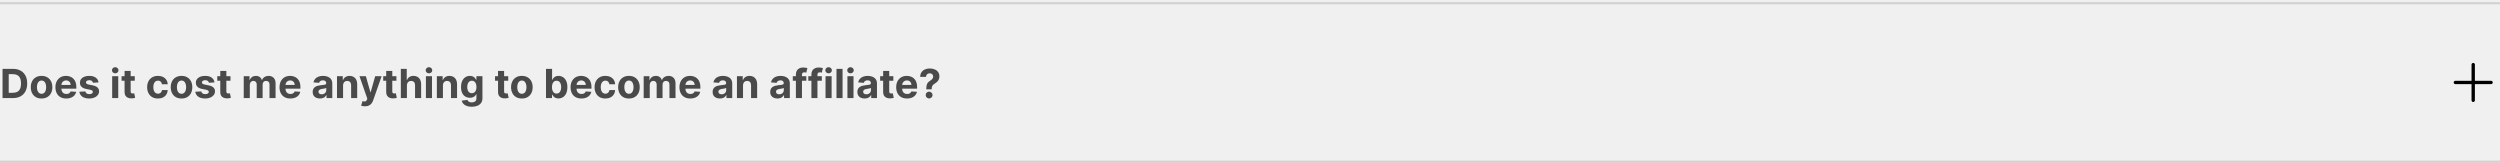
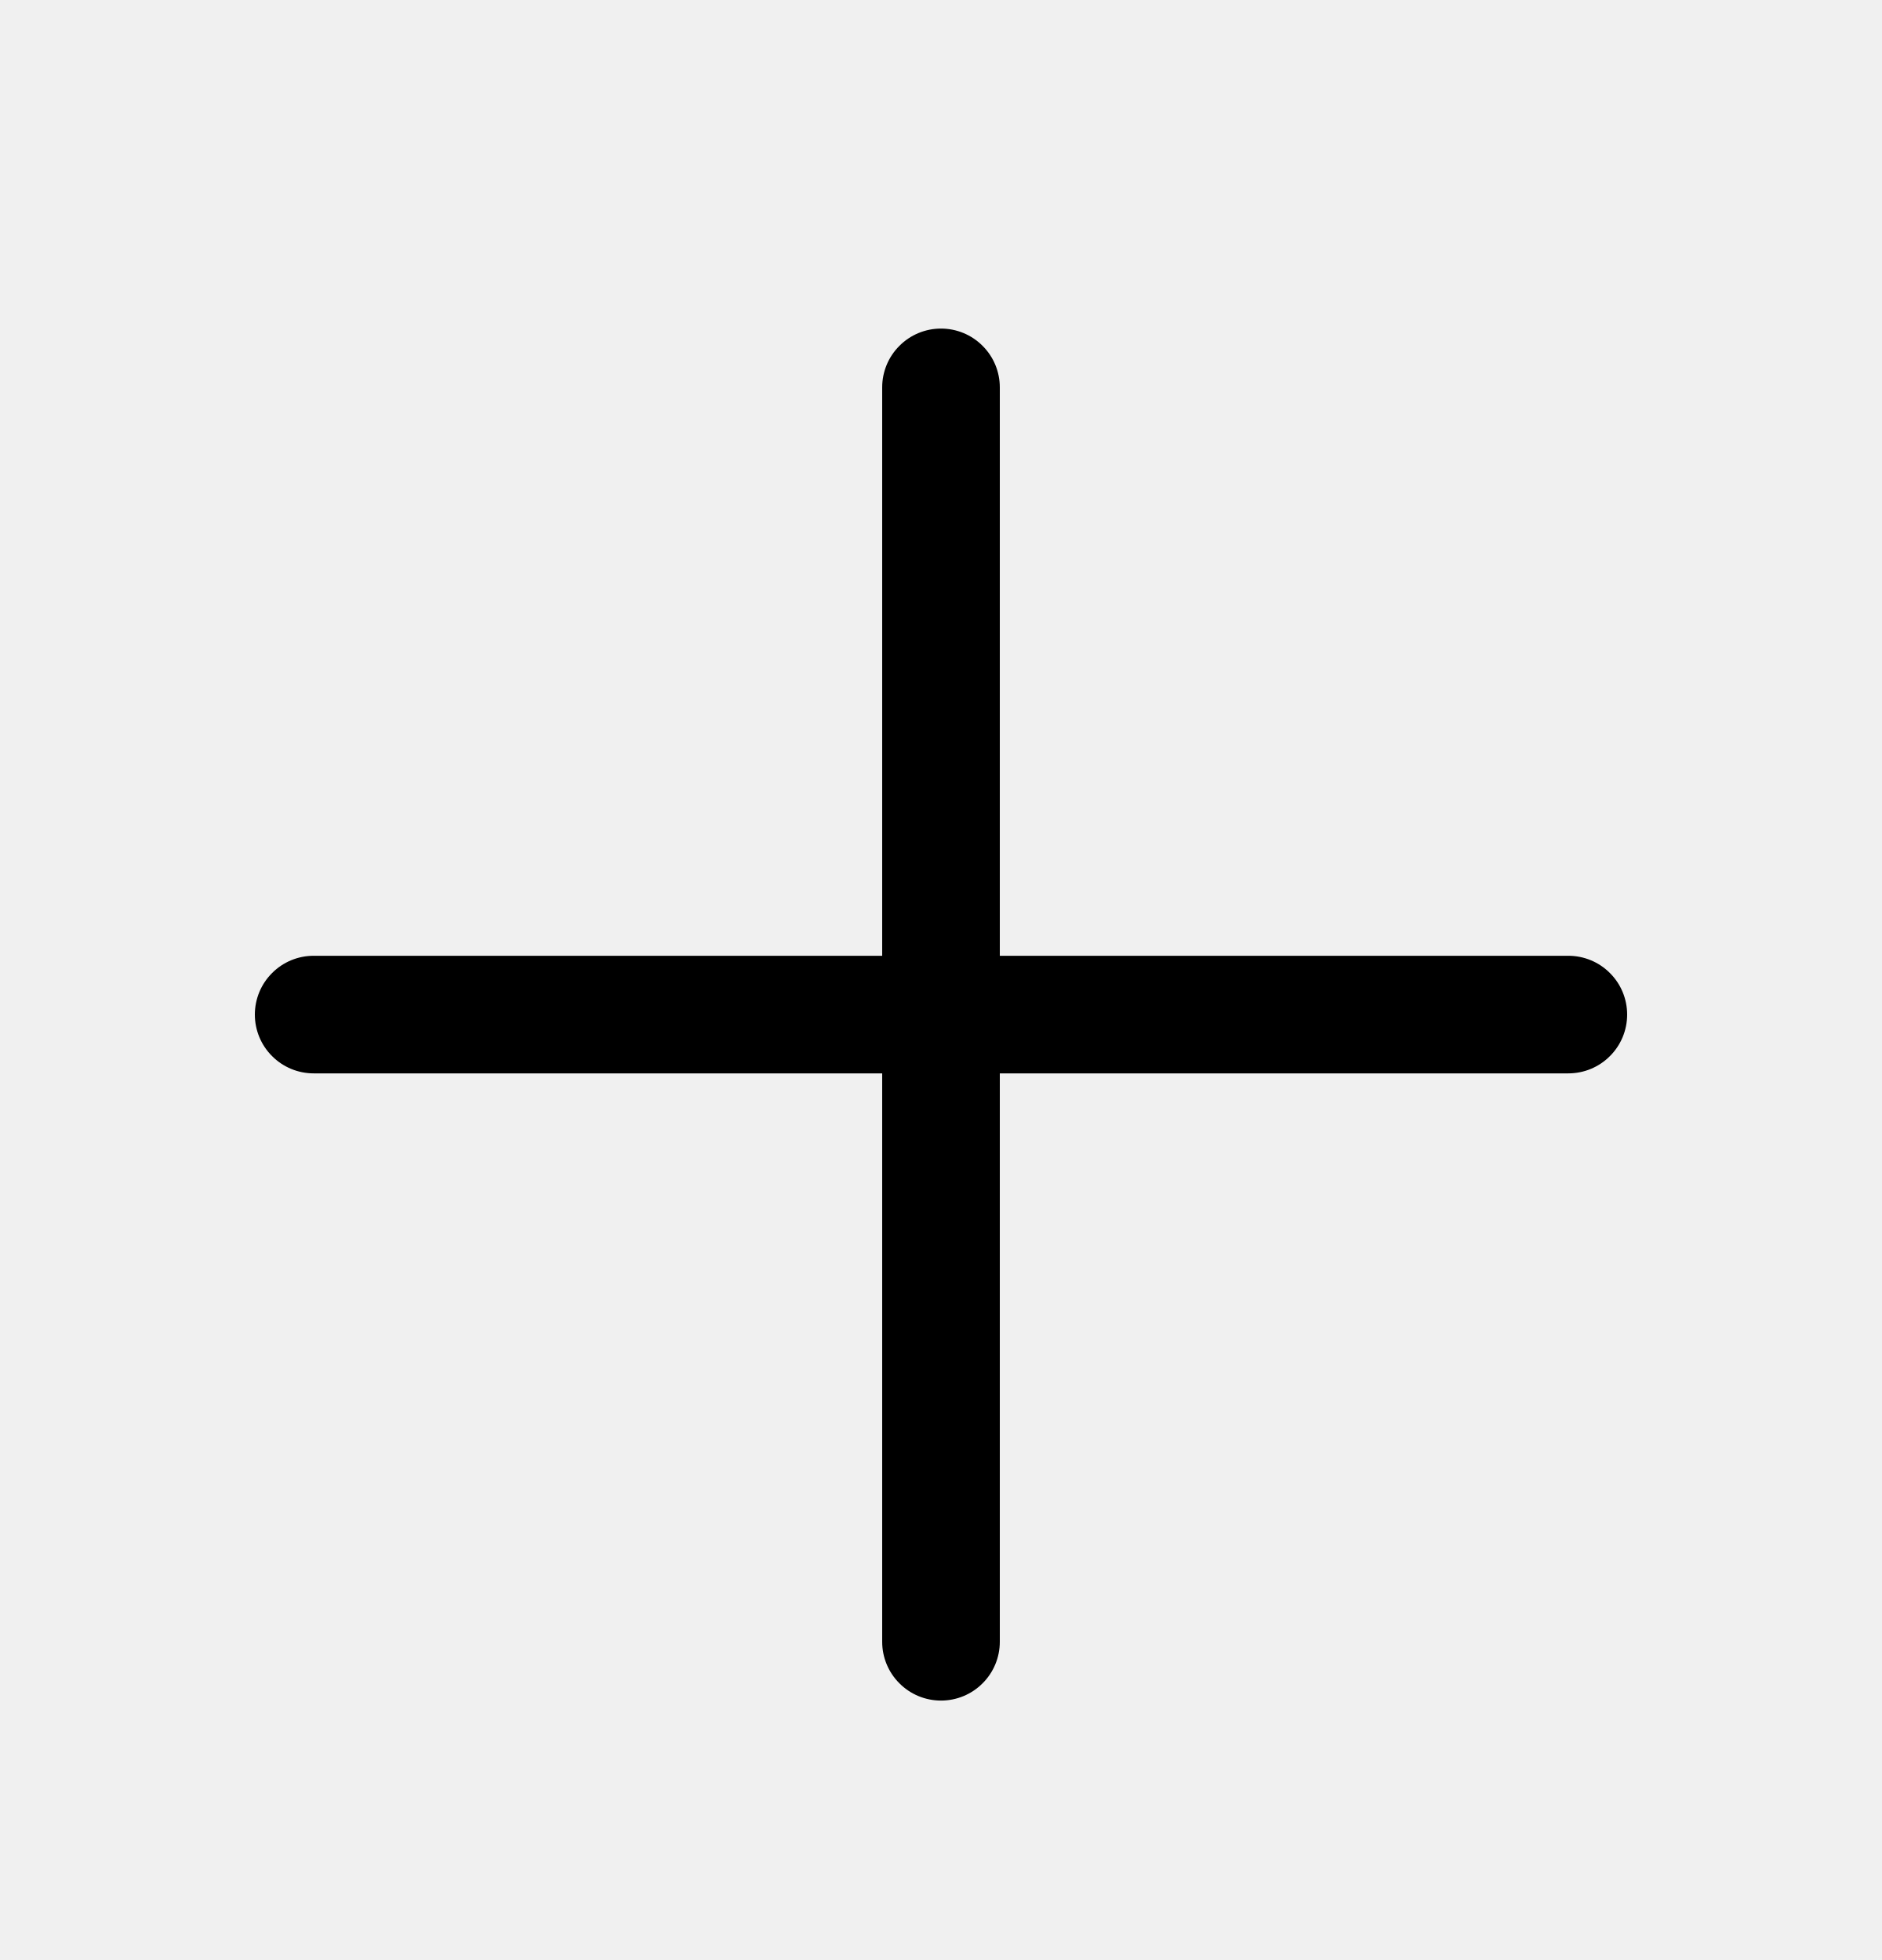
- <svg xmlns="http://www.w3.org/2000/svg" width="1120" height="73" viewBox="0 0 1120 73" fill="none">
-   <mask id="path-1-inside-1_638_9829" fill="white">
-     <path d="M0 0.941H1120V72.941H0V0.941Z" />
-   </mask>
-   <path d="M0 1.941H1120V-0.059H0V1.941ZM1120 71.941H0V73.941H1120V71.941Z" fill="#D2D2D2" mask="url(#path-1-inside-1_638_9829)" />
-   <path d="M5.778 43.941H1.138V30.85H5.817C7.134 30.85 8.267 31.112 9.217 31.636C10.168 32.156 10.898 32.904 11.41 33.88C11.925 34.856 12.183 36.023 12.183 37.383C12.183 38.746 11.925 39.918 11.41 40.898C10.898 41.878 10.163 42.63 9.205 43.155C8.25 43.679 7.108 43.941 5.778 43.941ZM3.906 41.569H5.663C6.482 41.569 7.17 41.425 7.728 41.135C8.29 40.841 8.712 40.387 8.994 39.773C9.279 39.155 9.422 38.358 9.422 37.383C9.422 36.415 9.279 35.625 8.994 35.011C8.712 34.398 8.293 33.946 7.734 33.656C7.176 33.366 6.488 33.221 5.67 33.221H3.906V41.569ZM18.618 44.133C17.625 44.133 16.767 43.922 16.042 43.5C15.322 43.074 14.766 42.481 14.374 41.723C13.982 40.96 13.786 40.076 13.786 39.07C13.786 38.056 13.982 37.17 14.374 36.411C14.766 35.648 15.322 35.056 16.042 34.634C16.767 34.208 17.625 33.995 18.618 33.995C19.611 33.995 20.468 34.208 21.188 34.634C21.913 35.056 22.471 35.648 22.863 36.411C23.255 37.17 23.451 38.056 23.451 39.07C23.451 40.076 23.255 40.96 22.863 41.723C22.471 42.481 21.913 43.074 21.188 43.5C20.468 43.922 19.611 44.133 18.618 44.133ZM18.631 42.023C19.083 42.023 19.46 41.895 19.763 41.64C20.065 41.38 20.293 41.026 20.447 40.579C20.604 40.131 20.683 39.622 20.683 39.051C20.683 38.48 20.604 37.971 20.447 37.523C20.293 37.076 20.065 36.722 19.763 36.462C19.46 36.202 19.083 36.072 18.631 36.072C18.175 36.072 17.792 36.202 17.481 36.462C17.174 36.722 16.942 37.076 16.784 37.523C16.631 37.971 16.554 38.48 16.554 39.051C16.554 39.622 16.631 40.131 16.784 40.579C16.942 41.026 17.174 41.38 17.481 41.64C17.792 41.895 18.175 42.023 18.631 42.023ZM29.696 44.133C28.686 44.133 27.817 43.928 27.088 43.519C26.363 43.106 25.805 42.522 25.413 41.768C25.021 41.009 24.825 40.112 24.825 39.077C24.825 38.067 25.021 37.18 25.413 36.417C25.805 35.655 26.357 35.06 27.069 34.634C27.785 34.208 28.624 33.995 29.587 33.995C30.235 33.995 30.838 34.099 31.396 34.308C31.959 34.513 32.449 34.822 32.866 35.235C33.288 35.648 33.616 36.168 33.851 36.795C34.085 37.417 34.202 38.145 34.202 38.981V39.729H25.912V38.041H31.639C31.639 37.649 31.554 37.302 31.383 36.999C31.213 36.697 30.976 36.46 30.674 36.29C30.375 36.115 30.028 36.028 29.632 36.028C29.219 36.028 28.852 36.123 28.532 36.315C28.217 36.503 27.97 36.756 27.791 37.076C27.612 37.391 27.52 37.743 27.516 38.13V39.735C27.516 40.221 27.606 40.641 27.785 40.994C27.968 41.348 28.226 41.621 28.558 41.812C28.89 42.004 29.285 42.1 29.741 42.1C30.043 42.1 30.32 42.057 30.572 41.972C30.823 41.887 31.038 41.759 31.217 41.589C31.396 41.418 31.532 41.209 31.626 40.962L34.145 41.128C34.017 41.733 33.755 42.262 33.358 42.714C32.966 43.161 32.459 43.511 31.837 43.762C31.219 44.009 30.506 44.133 29.696 44.133ZM44.148 36.922L41.655 37.076C41.613 36.863 41.521 36.671 41.38 36.501C41.24 36.326 41.054 36.187 40.824 36.085C40.599 35.979 40.328 35.925 40.013 35.925C39.591 35.925 39.235 36.015 38.945 36.194C38.655 36.368 38.511 36.603 38.511 36.897C38.511 37.131 38.604 37.329 38.792 37.491C38.979 37.653 39.301 37.783 39.757 37.881L41.534 38.239C42.489 38.435 43.2 38.751 43.669 39.185C44.138 39.62 44.372 40.191 44.372 40.898C44.372 41.542 44.182 42.106 43.803 42.592C43.428 43.078 42.913 43.457 42.256 43.73C41.604 43.998 40.852 44.133 40 44.133C38.7 44.133 37.665 43.862 36.893 43.321C36.126 42.775 35.677 42.034 35.545 41.096L38.223 40.956C38.304 41.352 38.5 41.655 38.811 41.864C39.122 42.068 39.52 42.17 40.006 42.17C40.483 42.17 40.867 42.079 41.157 41.895C41.451 41.708 41.6 41.467 41.604 41.173C41.6 40.926 41.496 40.724 41.291 40.566C41.087 40.404 40.771 40.28 40.345 40.195L38.645 39.856C37.686 39.665 36.972 39.332 36.503 38.859C36.039 38.386 35.807 37.783 35.807 37.05C35.807 36.42 35.977 35.876 36.318 35.42C36.663 34.964 37.147 34.613 37.769 34.366C38.395 34.118 39.128 33.995 39.968 33.995C41.208 33.995 42.184 34.257 42.895 34.781C43.611 35.305 44.029 36.019 44.148 36.922ZM50.253 43.941V34.123H52.976V43.941H50.253ZM51.621 32.857C51.216 32.857 50.868 32.723 50.579 32.454C50.293 32.182 50.15 31.856 50.15 31.476C50.15 31.101 50.293 30.78 50.579 30.511C50.868 30.238 51.216 30.102 51.621 30.102C52.025 30.102 52.371 30.238 52.656 30.511C52.946 30.78 53.091 31.101 53.091 31.476C53.091 31.856 52.946 32.182 52.656 32.454C52.371 32.723 52.025 32.857 51.621 32.857ZM60.379 34.123V36.168H54.467V34.123H60.379ZM55.809 31.77H58.532V40.924C58.532 41.175 58.57 41.371 58.647 41.512C58.724 41.648 58.83 41.744 58.967 41.8C59.107 41.855 59.269 41.883 59.452 41.883C59.58 41.883 59.708 41.872 59.836 41.851C59.964 41.825 60.062 41.806 60.13 41.793L60.558 43.819C60.422 43.862 60.23 43.911 59.983 43.967C59.736 44.026 59.435 44.062 59.082 44.075C58.425 44.101 57.85 44.013 57.356 43.813C56.866 43.613 56.484 43.302 56.212 42.88C55.939 42.458 55.805 41.925 55.809 41.282V31.77ZM70.755 44.133C69.749 44.133 68.884 43.92 68.16 43.493C67.44 43.063 66.886 42.467 66.498 41.704C66.115 40.941 65.923 40.063 65.923 39.07C65.923 38.065 66.117 37.182 66.504 36.424C66.897 35.661 67.453 35.067 68.173 34.641C68.893 34.21 69.749 33.995 70.742 33.995C71.599 33.995 72.349 34.15 72.992 34.462C73.636 34.773 74.145 35.209 74.52 35.772C74.895 36.334 75.102 36.995 75.14 37.753H72.57C72.498 37.263 72.306 36.869 71.995 36.571C71.688 36.268 71.286 36.117 70.787 36.117C70.365 36.117 69.997 36.232 69.681 36.462C69.37 36.688 69.127 37.018 68.953 37.453C68.778 37.888 68.691 38.414 68.691 39.032C68.691 39.658 68.776 40.191 68.946 40.63C69.121 41.069 69.366 41.403 69.681 41.633C69.997 41.864 70.365 41.979 70.787 41.979C71.098 41.979 71.377 41.915 71.624 41.787C71.876 41.659 72.083 41.474 72.245 41.231C72.411 40.983 72.519 40.687 72.57 40.342H75.14C75.097 41.092 74.893 41.753 74.526 42.324C74.164 42.891 73.663 43.334 73.024 43.653C72.385 43.973 71.629 44.133 70.755 44.133ZM81.32 44.133C80.327 44.133 79.468 43.922 78.744 43.5C78.023 43.074 77.467 42.481 77.075 41.723C76.683 40.96 76.487 40.076 76.487 39.07C76.487 38.056 76.683 37.17 77.075 36.411C77.467 35.648 78.023 35.056 78.744 34.634C79.468 34.208 80.327 33.995 81.32 33.995C82.312 33.995 83.169 34.208 83.889 34.634C84.614 35.056 85.172 35.648 85.564 36.411C85.956 37.17 86.152 38.056 86.152 39.07C86.152 40.076 85.956 40.96 85.564 41.723C85.172 42.481 84.614 43.074 83.889 43.5C83.169 43.922 82.312 44.133 81.32 44.133ZM81.332 42.023C81.784 42.023 82.161 41.895 82.464 41.64C82.766 41.38 82.994 41.026 83.148 40.579C83.305 40.131 83.384 39.622 83.384 39.051C83.384 38.48 83.305 37.971 83.148 37.523C82.994 37.076 82.766 36.722 82.464 36.462C82.161 36.202 81.784 36.072 81.332 36.072C80.876 36.072 80.493 36.202 80.182 36.462C79.875 36.722 79.643 37.076 79.485 37.523C79.332 37.971 79.255 38.48 79.255 39.051C79.255 39.622 79.332 40.131 79.485 40.579C79.643 41.026 79.875 41.38 80.182 41.64C80.493 41.895 80.876 42.023 81.332 42.023ZM96.092 36.922L93.599 37.076C93.556 36.863 93.465 36.671 93.324 36.501C93.183 36.326 92.998 36.187 92.768 36.085C92.542 35.979 92.271 35.925 91.956 35.925C91.534 35.925 91.178 36.015 90.888 36.194C90.599 36.368 90.454 36.603 90.454 36.897C90.454 37.131 90.548 37.329 90.735 37.491C90.923 37.653 91.244 37.783 91.7 37.881L93.477 38.239C94.432 38.435 95.144 38.751 95.612 39.185C96.081 39.62 96.315 40.191 96.315 40.898C96.315 41.542 96.126 42.106 95.746 42.592C95.371 43.078 94.856 43.457 94.2 43.73C93.548 43.998 92.796 44.133 91.943 44.133C90.644 44.133 89.608 43.862 88.837 43.321C88.07 42.775 87.62 42.034 87.488 41.096L90.166 40.956C90.247 41.352 90.443 41.655 90.754 41.864C91.065 42.068 91.464 42.17 91.95 42.17C92.427 42.17 92.81 42.079 93.1 41.895C93.394 41.708 93.543 41.467 93.548 41.173C93.543 40.926 93.439 40.724 93.234 40.566C93.03 40.404 92.715 40.28 92.288 40.195L90.588 39.856C89.629 39.665 88.915 39.332 88.447 38.859C87.982 38.386 87.75 37.783 87.75 37.05C87.75 36.42 87.921 35.876 88.261 35.42C88.606 34.964 89.09 34.613 89.712 34.366C90.339 34.118 91.072 33.995 91.911 33.995C93.151 33.995 94.127 34.257 94.839 34.781C95.555 35.305 95.972 36.019 96.092 36.922ZM103.252 34.123V36.168H97.34V34.123H103.252ZM98.682 31.77H101.405V40.924C101.405 41.175 101.443 41.371 101.52 41.512C101.597 41.648 101.703 41.744 101.84 41.8C101.98 41.855 102.142 41.883 102.325 41.883C102.453 41.883 102.581 41.872 102.709 41.851C102.837 41.825 102.935 41.806 103.003 41.793L103.431 43.819C103.295 43.862 103.103 43.911 102.856 43.967C102.609 44.026 102.308 44.062 101.955 44.075C101.298 44.101 100.723 44.013 100.229 43.813C99.739 43.613 99.357 43.302 99.085 42.88C98.812 42.458 98.678 41.925 98.682 41.282V31.77ZM109.192 43.941V34.123H111.787V35.855H111.902C112.107 35.28 112.448 34.826 112.925 34.493C113.402 34.161 113.973 33.995 114.638 33.995C115.311 33.995 115.885 34.163 116.358 34.5C116.831 34.832 117.146 35.284 117.304 35.855H117.406C117.606 35.292 117.968 34.843 118.493 34.506C119.021 34.165 119.645 33.995 120.365 33.995C121.282 33.995 122.025 34.287 122.596 34.871C123.172 35.45 123.459 36.273 123.459 37.338V43.941H120.743V37.875C120.743 37.329 120.598 36.92 120.308 36.648C120.018 36.375 119.656 36.239 119.221 36.239C118.727 36.239 118.341 36.396 118.064 36.712C117.787 37.023 117.649 37.434 117.649 37.945V43.941H115.009V37.817C115.009 37.336 114.87 36.952 114.593 36.667C114.321 36.381 113.961 36.239 113.513 36.239C113.211 36.239 112.938 36.315 112.695 36.469C112.456 36.618 112.267 36.829 112.126 37.101C111.985 37.37 111.915 37.685 111.915 38.047V43.941H109.192ZM130.085 44.133C129.075 44.133 128.205 43.928 127.477 43.519C126.752 43.106 126.194 42.522 125.802 41.768C125.41 41.009 125.214 40.112 125.214 39.077C125.214 38.067 125.41 37.18 125.802 36.417C126.194 35.655 126.746 35.06 127.457 34.634C128.173 34.208 129.013 33.995 129.976 33.995C130.624 33.995 131.227 34.099 131.785 34.308C132.347 34.513 132.837 34.822 133.255 35.235C133.677 35.648 134.005 36.168 134.239 36.795C134.474 37.417 134.591 38.145 134.591 38.981V39.729H126.3V38.041H132.028C132.028 37.649 131.942 37.302 131.772 36.999C131.602 36.697 131.365 36.46 131.062 36.29C130.764 36.115 130.417 36.028 130.021 36.028C129.607 36.028 129.241 36.123 128.921 36.315C128.606 36.503 128.359 36.756 128.18 37.076C128.001 37.391 127.909 37.743 127.905 38.13V39.735C127.905 40.221 127.994 40.641 128.173 40.994C128.357 41.348 128.614 41.621 128.947 41.812C129.279 42.004 129.673 42.1 130.129 42.1C130.432 42.1 130.709 42.057 130.96 41.972C131.212 41.887 131.427 41.759 131.606 41.589C131.785 41.418 131.921 41.209 132.015 40.962L134.533 41.128C134.406 41.733 134.143 42.262 133.747 42.714C133.355 43.161 132.848 43.511 132.226 43.762C131.608 44.009 130.894 44.133 130.085 44.133ZM143.334 44.126C142.707 44.126 142.149 44.018 141.659 43.8C141.169 43.579 140.781 43.253 140.496 42.822C140.214 42.388 140.074 41.846 140.074 41.199C140.074 40.653 140.174 40.195 140.374 39.824C140.574 39.454 140.847 39.155 141.192 38.93C141.537 38.704 141.93 38.533 142.368 38.418C142.812 38.303 143.276 38.222 143.762 38.175C144.333 38.116 144.793 38.06 145.143 38.009C145.492 37.954 145.746 37.873 145.903 37.766C146.061 37.66 146.14 37.502 146.14 37.293V37.255C146.14 36.85 146.012 36.537 145.756 36.315C145.505 36.094 145.147 35.983 144.682 35.983C144.192 35.983 143.802 36.092 143.513 36.309C143.223 36.522 143.031 36.79 142.937 37.114L140.419 36.91C140.547 36.313 140.798 35.797 141.173 35.363C141.548 34.924 142.032 34.587 142.624 34.353C143.221 34.114 143.911 33.995 144.695 33.995C145.241 33.995 145.763 34.059 146.261 34.187C146.764 34.315 147.209 34.513 147.597 34.781C147.989 35.05 148.298 35.395 148.524 35.817C148.75 36.234 148.863 36.735 148.863 37.319V43.941H146.28V42.579H146.204C146.046 42.886 145.835 43.157 145.571 43.391C145.307 43.621 144.989 43.802 144.618 43.934C144.248 44.062 143.819 44.126 143.334 44.126ZM144.113 42.247C144.514 42.247 144.868 42.168 145.175 42.011C145.481 41.849 145.722 41.631 145.897 41.358C146.072 41.086 146.159 40.777 146.159 40.432V39.39C146.074 39.445 145.956 39.496 145.807 39.543C145.662 39.586 145.498 39.626 145.315 39.665C145.132 39.699 144.949 39.731 144.765 39.761C144.582 39.786 144.416 39.809 144.267 39.831C143.947 39.878 143.668 39.952 143.43 40.055C143.191 40.157 143.006 40.295 142.873 40.47C142.741 40.641 142.675 40.854 142.675 41.109C142.675 41.48 142.809 41.763 143.078 41.959C143.351 42.151 143.696 42.247 144.113 42.247ZM153.698 38.265V43.941H150.975V34.123H153.57V35.855H153.686C153.903 35.284 154.267 34.832 154.779 34.5C155.29 34.163 155.91 33.995 156.639 33.995C157.32 33.995 157.915 34.144 158.422 34.442C158.929 34.741 159.323 35.167 159.605 35.721C159.886 36.27 160.026 36.927 160.026 37.69V43.941H157.303V38.175C157.308 37.574 157.154 37.106 156.843 36.769C156.532 36.428 156.104 36.258 155.558 36.258C155.192 36.258 154.868 36.337 154.587 36.494C154.31 36.652 154.093 36.882 153.935 37.184C153.781 37.483 153.703 37.843 153.698 38.265ZM163.502 47.623C163.157 47.623 162.833 47.595 162.531 47.54C162.232 47.489 161.985 47.422 161.789 47.342L162.403 45.309C162.722 45.407 163.01 45.46 163.266 45.469C163.526 45.477 163.749 45.417 163.937 45.29C164.129 45.162 164.284 44.944 164.403 44.638L164.563 44.222L161.041 34.123H163.905L165.938 41.333H166.04L168.092 34.123H170.974L167.158 45.002C166.975 45.53 166.726 45.991 166.411 46.383C166.099 46.779 165.705 47.084 165.228 47.297C164.751 47.514 164.175 47.623 163.502 47.623ZM177.59 34.123V36.168H171.678V34.123H177.59ZM173.02 31.77H175.743V40.924C175.743 41.175 175.781 41.371 175.858 41.512C175.935 41.648 176.041 41.744 176.178 41.8C176.318 41.855 176.48 41.883 176.663 41.883C176.791 41.883 176.919 41.872 177.047 41.851C177.175 41.825 177.273 41.806 177.341 41.793L177.769 43.819C177.633 43.862 177.441 43.911 177.194 43.967C176.947 44.026 176.646 44.062 176.293 44.075C175.636 44.101 175.061 44.013 174.567 43.813C174.077 43.613 173.695 43.302 173.423 42.88C173.15 42.458 173.016 41.925 173.02 41.282V31.77ZM182.298 38.265V43.941H179.575V30.85H182.221V35.855H182.336C182.558 35.275 182.916 34.822 183.41 34.493C183.904 34.161 184.525 33.995 185.27 33.995C185.952 33.995 186.547 34.144 187.054 34.442C187.565 34.736 187.961 35.16 188.243 35.714C188.528 36.264 188.669 36.922 188.664 37.69V43.941H185.941V38.175C185.946 37.57 185.792 37.099 185.481 36.763C185.174 36.426 184.744 36.258 184.19 36.258C183.819 36.258 183.491 36.337 183.206 36.494C182.924 36.652 182.703 36.882 182.541 37.184C182.383 37.483 182.302 37.843 182.298 38.265ZM190.807 43.941V34.123H193.53V43.941H190.807ZM192.175 32.857C191.77 32.857 191.423 32.723 191.133 32.454C190.848 32.182 190.705 31.856 190.705 31.476C190.705 31.101 190.848 30.78 191.133 30.511C191.423 30.238 191.77 30.102 192.175 30.102C192.58 30.102 192.925 30.238 193.211 30.511C193.501 30.78 193.645 31.101 193.645 31.476C193.645 31.856 193.501 32.182 193.211 32.454C192.925 32.723 192.58 32.857 192.175 32.857ZM198.435 38.265V43.941H195.712V34.123H198.307V35.855H198.422C198.639 35.284 199.004 34.832 199.515 34.5C200.026 34.163 200.646 33.995 201.375 33.995C202.057 33.995 202.651 34.144 203.158 34.442C203.665 34.741 204.06 35.167 204.341 35.721C204.622 36.27 204.763 36.927 204.763 37.69V43.941H202.04V38.175C202.044 37.574 201.891 37.106 201.58 36.769C201.268 36.428 200.84 36.258 200.295 36.258C199.928 36.258 199.604 36.337 199.323 36.494C199.046 36.652 198.829 36.882 198.671 37.184C198.518 37.483 198.439 37.843 198.435 38.265ZM211.332 47.827C210.45 47.827 209.694 47.706 209.063 47.463C208.437 47.224 207.938 46.898 207.567 46.485C207.197 46.072 206.956 45.607 206.845 45.092L209.363 44.753C209.44 44.949 209.562 45.132 209.728 45.302C209.894 45.473 210.113 45.609 210.386 45.712C210.663 45.818 211 45.871 211.396 45.871C211.988 45.871 212.476 45.726 212.86 45.437C213.248 45.151 213.442 44.672 213.442 43.998V42.202H213.327C213.207 42.475 213.028 42.733 212.79 42.976C212.551 43.219 212.244 43.417 211.869 43.57C211.494 43.724 211.047 43.8 210.527 43.8C209.79 43.8 209.118 43.63 208.513 43.289C207.912 42.944 207.433 42.417 207.075 41.71C206.721 40.998 206.545 40.099 206.545 39.013C206.545 37.9 206.726 36.971 207.088 36.226C207.45 35.48 207.932 34.922 208.532 34.551C209.138 34.18 209.8 33.995 210.52 33.995C211.07 33.995 211.53 34.089 211.901 34.276C212.272 34.459 212.57 34.69 212.796 34.967C213.026 35.239 213.203 35.508 213.327 35.772H213.429V34.123H216.133V44.037C216.133 44.872 215.928 45.571 215.519 46.133C215.11 46.696 214.543 47.118 213.819 47.399C213.099 47.684 212.27 47.827 211.332 47.827ZM211.39 41.755C211.829 41.755 212.199 41.646 212.502 41.429C212.809 41.207 213.043 40.892 213.205 40.483C213.371 40.069 213.454 39.575 213.454 39C213.454 38.425 213.373 37.926 213.211 37.504C213.05 37.078 212.815 36.748 212.508 36.513C212.202 36.279 211.829 36.162 211.39 36.162C210.942 36.162 210.565 36.283 210.258 36.526C209.952 36.765 209.719 37.097 209.562 37.523C209.404 37.949 209.325 38.442 209.325 39C209.325 39.567 209.404 40.057 209.562 40.47C209.724 40.879 209.956 41.197 210.258 41.422C210.565 41.644 210.942 41.755 211.39 41.755ZM227.688 34.123V36.168H221.775V34.123H227.688ZM223.118 31.77H225.841V40.924C225.841 41.175 225.879 41.371 225.956 41.512C226.032 41.648 226.139 41.744 226.275 41.8C226.416 41.855 226.578 41.883 226.761 41.883C226.889 41.883 227.017 41.872 227.145 41.851C227.272 41.825 227.37 41.806 227.439 41.793L227.867 43.819C227.73 43.862 227.539 43.911 227.292 43.967C227.044 44.026 226.744 44.062 226.39 44.075C225.734 44.101 225.159 44.013 224.664 43.813C224.174 43.613 223.793 43.302 223.52 42.88C223.248 42.458 223.113 41.925 223.118 41.282V31.77ZM233.792 44.133C232.799 44.133 231.941 43.922 231.216 43.5C230.496 43.074 229.94 42.481 229.548 41.723C229.156 40.96 228.96 40.076 228.96 39.07C228.96 38.056 229.156 37.17 229.548 36.411C229.94 35.648 230.496 35.056 231.216 34.634C231.941 34.208 232.799 33.995 233.792 33.995C234.785 33.995 235.642 34.208 236.362 34.634C237.086 35.056 237.645 35.648 238.037 36.411C238.429 37.17 238.625 38.056 238.625 39.07C238.625 40.076 238.429 40.96 238.037 41.723C237.645 42.481 237.086 43.074 236.362 43.5C235.642 43.922 234.785 44.133 233.792 44.133ZM233.805 42.023C234.257 42.023 234.634 41.895 234.936 41.64C235.239 41.38 235.467 41.026 235.62 40.579C235.778 40.131 235.857 39.622 235.857 39.051C235.857 38.48 235.778 37.971 235.62 37.523C235.467 37.076 235.239 36.722 234.936 36.462C234.634 36.202 234.257 36.072 233.805 36.072C233.349 36.072 232.966 36.202 232.654 36.462C232.348 36.722 232.115 37.076 231.958 37.523C231.804 37.971 231.728 38.48 231.728 39.051C231.728 39.622 231.804 40.131 231.958 40.579C232.115 41.026 232.348 41.38 232.654 41.64C232.966 41.895 233.349 42.023 233.805 42.023ZM244.612 43.941V30.85H247.335V35.772H247.419C247.538 35.508 247.71 35.239 247.936 34.967C248.166 34.69 248.465 34.459 248.831 34.276C249.202 34.089 249.662 33.995 250.212 33.995C250.928 33.995 251.588 34.182 252.193 34.557C252.798 34.928 253.282 35.489 253.644 36.239C254.007 36.984 254.188 37.92 254.188 39.045C254.188 40.14 254.011 41.065 253.657 41.819C253.308 42.569 252.83 43.138 252.225 43.525C251.624 43.909 250.951 44.101 250.205 44.101C249.677 44.101 249.227 44.013 248.857 43.839C248.49 43.664 248.19 43.444 247.955 43.18C247.721 42.912 247.542 42.641 247.419 42.368H247.297V43.941H244.612ZM247.278 39.032C247.278 39.616 247.359 40.125 247.521 40.559C247.683 40.994 247.917 41.333 248.224 41.576C248.531 41.815 248.904 41.934 249.343 41.934C249.786 41.934 250.161 41.812 250.468 41.569C250.774 41.322 251.007 40.981 251.164 40.547C251.326 40.108 251.407 39.603 251.407 39.032C251.407 38.465 251.328 37.967 251.171 37.536C251.013 37.106 250.781 36.769 250.474 36.526C250.167 36.283 249.79 36.162 249.343 36.162C248.899 36.162 248.524 36.279 248.218 36.513C247.915 36.748 247.683 37.08 247.521 37.511C247.359 37.941 247.278 38.448 247.278 39.032ZM260.479 44.133C259.469 44.133 258.6 43.928 257.871 43.519C257.147 43.106 256.588 42.522 256.196 41.768C255.804 41.009 255.608 40.112 255.608 39.077C255.608 38.067 255.804 37.18 256.196 36.417C256.588 35.655 257.14 35.06 257.852 34.634C258.568 34.208 259.407 33.995 260.37 33.995C261.018 33.995 261.621 34.099 262.179 34.308C262.742 34.513 263.232 34.822 263.65 35.235C264.071 35.648 264.4 36.168 264.634 36.795C264.868 37.417 264.985 38.145 264.985 38.981V39.729H256.695V38.041H262.422C262.422 37.649 262.337 37.302 262.167 36.999C261.996 36.697 261.76 36.46 261.457 36.29C261.159 36.115 260.811 36.028 260.415 36.028C260.002 36.028 259.635 36.123 259.316 36.315C259 36.503 258.753 36.756 258.574 37.076C258.395 37.391 258.304 37.743 258.299 38.13V39.735C258.299 40.221 258.389 40.641 258.568 40.994C258.751 41.348 259.009 41.621 259.341 41.812C259.674 42.004 260.068 42.1 260.524 42.1C260.826 42.1 261.103 42.057 261.355 41.972C261.606 41.887 261.821 41.759 262 41.589C262.179 41.418 262.316 41.209 262.409 40.962L264.928 41.128C264.8 41.733 264.538 42.262 264.142 42.714C263.75 43.161 263.243 43.511 262.62 43.762C262.002 44.009 261.289 44.133 260.479 44.133ZM271.199 44.133C270.193 44.133 269.328 43.92 268.603 43.493C267.883 43.063 267.329 42.467 266.941 41.704C266.558 40.941 266.366 40.063 266.366 39.07C266.366 38.065 266.56 37.182 266.948 36.424C267.34 35.661 267.896 35.067 268.616 34.641C269.336 34.21 270.193 33.995 271.186 33.995C272.042 33.995 272.792 34.15 273.436 34.462C274.079 34.773 274.588 35.209 274.963 35.772C275.338 36.334 275.545 36.995 275.583 37.753H273.014C272.941 37.263 272.75 36.869 272.439 36.571C272.132 36.268 271.729 36.117 271.23 36.117C270.809 36.117 270.44 36.232 270.125 36.462C269.814 36.688 269.571 37.018 269.396 37.453C269.221 37.888 269.134 38.414 269.134 39.032C269.134 39.658 269.219 40.191 269.39 40.63C269.564 41.069 269.809 41.403 270.125 41.633C270.44 41.864 270.809 41.979 271.23 41.979C271.542 41.979 271.821 41.915 272.068 41.787C272.319 41.659 272.526 41.474 272.688 41.231C272.854 40.983 272.963 40.687 273.014 40.342H275.583C275.541 41.092 275.336 41.753 274.97 42.324C274.608 42.891 274.107 43.334 273.468 43.653C272.828 43.973 272.072 44.133 271.199 44.133ZM281.763 44.133C280.77 44.133 279.911 43.922 279.187 43.5C278.467 43.074 277.911 42.481 277.519 41.723C277.127 40.96 276.931 40.076 276.931 39.07C276.931 38.056 277.127 37.17 277.519 36.411C277.911 35.648 278.467 35.056 279.187 34.634C279.911 34.208 280.77 33.995 281.763 33.995C282.756 33.995 283.612 34.208 284.333 34.634C285.057 35.056 285.615 35.648 286.007 36.411C286.399 37.17 286.595 38.056 286.595 39.07C286.595 40.076 286.399 40.96 286.007 41.723C285.615 42.481 285.057 43.074 284.333 43.5C283.612 43.922 282.756 44.133 281.763 44.133ZM281.776 42.023C282.227 42.023 282.605 41.895 282.907 41.64C283.21 41.38 283.438 41.026 283.591 40.579C283.749 40.131 283.828 39.622 283.828 39.051C283.828 38.48 283.749 37.971 283.591 37.523C283.438 37.076 283.21 36.722 282.907 36.462C282.605 36.202 282.227 36.072 281.776 36.072C281.32 36.072 280.936 36.202 280.625 36.462C280.318 36.722 280.086 37.076 279.928 37.523C279.775 37.971 279.698 38.48 279.698 39.051C279.698 39.622 279.775 40.131 279.928 40.579C280.086 41.026 280.318 41.38 280.625 41.64C280.936 41.895 281.32 42.023 281.776 42.023ZM288.366 43.941V34.123H290.961V35.855H291.076C291.281 35.28 291.622 34.826 292.099 34.493C292.576 34.161 293.147 33.995 293.812 33.995C294.485 33.995 295.058 34.163 295.531 34.5C296.004 34.832 296.32 35.284 296.477 35.855H296.58C296.78 35.292 297.142 34.843 297.666 34.506C298.195 34.165 298.819 33.995 299.539 33.995C300.455 33.995 301.199 34.287 301.77 34.871C302.345 35.45 302.633 36.273 302.633 37.338V43.941H299.916V37.875C299.916 37.329 299.771 36.92 299.482 36.648C299.192 36.375 298.83 36.239 298.395 36.239C297.901 36.239 297.515 36.396 297.238 36.712C296.961 37.023 296.823 37.434 296.823 37.945V43.941H294.183V37.817C294.183 37.336 294.044 36.952 293.767 36.667C293.494 36.381 293.134 36.239 292.687 36.239C292.384 36.239 292.112 36.315 291.869 36.469C291.63 36.618 291.441 36.829 291.3 37.101C291.159 37.37 291.089 37.685 291.089 38.047V43.941H288.366ZM309.258 44.133C308.248 44.133 307.379 43.928 306.65 43.519C305.926 43.106 305.368 42.522 304.976 41.768C304.584 41.009 304.388 40.112 304.388 39.077C304.388 38.067 304.584 37.18 304.976 36.417C305.368 35.655 305.92 35.06 306.631 34.634C307.347 34.208 308.187 33.995 309.15 33.995C309.797 33.995 310.4 34.099 310.959 34.308C311.521 34.513 312.011 34.822 312.429 35.235C312.851 35.648 313.179 36.168 313.413 36.795C313.648 37.417 313.765 38.145 313.765 38.981V39.729H305.474V38.041H311.202C311.202 37.649 311.116 37.302 310.946 36.999C310.775 36.697 310.539 36.46 310.236 36.29C309.938 36.115 309.591 36.028 309.194 36.028C308.781 36.028 308.415 36.123 308.095 36.315C307.78 36.503 307.532 36.756 307.354 37.076C307.175 37.391 307.083 37.743 307.079 38.13V39.735C307.079 40.221 307.168 40.641 307.347 40.994C307.53 41.348 307.788 41.621 308.121 41.812C308.453 42.004 308.847 42.1 309.303 42.1C309.606 42.1 309.883 42.057 310.134 41.972C310.385 41.887 310.601 41.759 310.78 41.589C310.959 41.418 311.095 41.209 311.189 40.962L313.707 41.128C313.579 41.733 313.317 42.262 312.921 42.714C312.529 43.161 312.022 43.511 311.4 43.762C310.782 44.009 310.068 44.133 309.258 44.133ZM322.507 44.126C321.881 44.126 321.323 44.018 320.833 43.8C320.343 43.579 319.955 43.253 319.669 42.822C319.388 42.388 319.248 41.846 319.248 41.199C319.248 40.653 319.348 40.195 319.548 39.824C319.748 39.454 320.021 39.155 320.366 38.93C320.711 38.704 321.103 38.533 321.542 38.418C321.985 38.303 322.45 38.222 322.936 38.175C323.507 38.116 323.967 38.06 324.316 38.009C324.666 37.954 324.919 37.873 325.077 37.766C325.235 37.66 325.314 37.502 325.314 37.293V37.255C325.314 36.85 325.186 36.537 324.93 36.315C324.679 36.094 324.321 35.983 323.856 35.983C323.366 35.983 322.976 36.092 322.686 36.309C322.397 36.522 322.205 36.79 322.111 37.114L319.593 36.91C319.721 36.313 319.972 35.797 320.347 35.363C320.722 34.924 321.206 34.587 321.798 34.353C322.395 34.114 323.085 33.995 323.869 33.995C324.414 33.995 324.936 34.059 325.435 34.187C325.938 34.315 326.383 34.513 326.771 34.781C327.163 35.05 327.472 35.395 327.698 35.817C327.924 36.234 328.037 36.735 328.037 37.319V43.941H325.454V42.579H325.377C325.22 42.886 325.009 43.157 324.745 43.391C324.48 43.621 324.163 43.802 323.792 43.934C323.422 44.062 322.993 44.126 322.507 44.126ZM323.287 42.247C323.688 42.247 324.042 42.168 324.348 42.011C324.655 41.849 324.896 41.631 325.071 41.358C325.245 41.086 325.333 40.777 325.333 40.432V39.39C325.248 39.445 325.13 39.496 324.981 39.543C324.836 39.586 324.672 39.626 324.489 39.665C324.306 39.699 324.123 39.731 323.939 39.761C323.756 39.786 323.59 39.809 323.441 39.831C323.121 39.878 322.842 39.952 322.603 40.055C322.365 40.157 322.179 40.295 322.047 40.47C321.915 40.641 321.849 40.854 321.849 41.109C321.849 41.48 321.983 41.763 322.252 41.959C322.525 42.151 322.87 42.247 323.287 42.247ZM332.872 38.265V43.941H330.149V34.123H332.744V35.855H332.859C333.077 35.284 333.441 34.832 333.952 34.5C334.464 34.163 335.084 33.995 335.812 33.995C336.494 33.995 337.089 34.144 337.596 34.442C338.103 34.741 338.497 35.167 338.778 35.721C339.06 36.27 339.2 36.927 339.2 37.69V43.941H336.477V38.175C336.482 37.574 336.328 37.106 336.017 36.769C335.706 36.428 335.278 36.258 334.732 36.258C334.366 36.258 334.042 36.337 333.761 36.494C333.484 36.652 333.266 36.882 333.109 37.184C332.955 37.483 332.876 37.843 332.872 38.265ZM348.312 44.126C347.686 44.126 347.127 44.018 346.637 43.8C346.147 43.579 345.76 43.253 345.474 42.822C345.193 42.388 345.052 41.846 345.052 41.199C345.052 40.653 345.152 40.195 345.353 39.824C345.553 39.454 345.826 39.155 346.171 38.93C346.516 38.704 346.908 38.533 347.347 38.418C347.79 38.303 348.255 38.222 348.74 38.175C349.311 38.116 349.772 38.06 350.121 38.009C350.471 37.954 350.724 37.873 350.882 37.766C351.039 37.66 351.118 37.502 351.118 37.293V37.255C351.118 36.85 350.99 36.537 350.735 36.315C350.483 36.094 350.125 35.983 349.661 35.983C349.171 35.983 348.781 36.092 348.491 36.309C348.201 36.522 348.01 36.79 347.916 37.114L345.397 36.91C345.525 36.313 345.777 35.797 346.152 35.363C346.527 34.924 347.01 34.587 347.603 34.353C348.199 34.114 348.89 33.995 349.674 33.995C350.219 33.995 350.741 34.059 351.24 34.187C351.743 34.315 352.188 34.513 352.576 34.781C352.968 35.05 353.277 35.395 353.502 35.817C353.728 36.234 353.841 36.735 353.841 37.319V43.941H351.259V42.579H351.182C351.025 42.886 350.814 43.157 350.549 43.391C350.285 43.621 349.968 43.802 349.597 43.934C349.226 44.062 348.798 44.126 348.312 44.126ZM349.092 42.247C349.493 42.247 349.846 42.168 350.153 42.011C350.46 41.849 350.701 41.631 350.875 41.358C351.05 41.086 351.137 40.777 351.137 40.432V39.39C351.052 39.445 350.935 39.496 350.786 39.543C350.641 39.586 350.477 39.626 350.294 39.665C350.11 39.699 349.927 39.731 349.744 39.761C349.561 39.786 349.395 39.809 349.245 39.831C348.926 39.878 348.647 39.952 348.408 40.055C348.169 40.157 347.984 40.295 347.852 40.47C347.72 40.641 347.654 40.854 347.654 41.109C347.654 41.48 347.788 41.763 348.056 41.959C348.329 42.151 348.674 42.247 349.092 42.247ZM361.234 34.123V36.168H355.174V34.123H361.234ZM356.561 43.941V33.413C356.561 32.702 356.7 32.111 356.977 31.643C357.258 31.174 357.641 30.822 358.127 30.588C358.613 30.354 359.165 30.236 359.783 30.236C360.2 30.236 360.582 30.268 360.927 30.332C361.276 30.396 361.536 30.454 361.707 30.505L361.221 32.55C361.114 32.516 360.982 32.484 360.825 32.454C360.671 32.425 360.513 32.41 360.352 32.41C359.951 32.41 359.672 32.503 359.514 32.691C359.357 32.874 359.278 33.132 359.278 33.464V43.941H356.561ZM368.177 34.123V36.168H362.117V34.123H368.177ZM363.504 43.941V33.413C363.504 32.702 363.643 32.111 363.92 31.643C364.201 31.174 364.585 30.822 365.07 30.588C365.556 30.354 366.108 30.236 366.726 30.236C367.144 30.236 367.525 30.268 367.87 30.332C368.22 30.396 368.48 30.454 368.65 30.505L368.164 32.55C368.058 32.516 367.926 32.484 367.768 32.454C367.615 32.425 367.457 32.41 367.295 32.41C366.894 32.41 366.615 32.503 366.458 32.691C366.3 32.874 366.221 33.132 366.221 33.464V43.941H363.504ZM369.841 43.941V34.123H372.564V43.941H369.841ZM371.208 32.857C370.804 32.857 370.456 32.723 370.167 32.454C369.881 32.182 369.738 31.856 369.738 31.476C369.738 31.101 369.881 30.78 370.167 30.511C370.456 30.238 370.804 30.102 371.208 30.102C371.613 30.102 371.958 30.238 372.244 30.511C372.534 30.78 372.679 31.101 372.679 31.476C372.679 31.856 372.534 32.182 372.244 32.454C371.958 32.723 371.613 32.857 371.208 32.857ZM377.468 30.85V43.941H374.745V30.85H377.468ZM379.649 43.941V34.123H382.372V43.941H379.649ZM381.017 32.857C380.612 32.857 380.265 32.723 379.975 32.454C379.69 32.182 379.547 31.856 379.547 31.476C379.547 31.101 379.69 30.78 379.975 30.511C380.265 30.238 380.612 30.102 381.017 30.102C381.422 30.102 381.767 30.238 382.053 30.511C382.342 30.78 382.487 31.101 382.487 31.476C382.487 31.856 382.342 32.182 382.053 32.454C381.767 32.723 381.422 32.857 381.017 32.857ZM387.353 44.126C386.727 44.126 386.169 44.018 385.678 43.8C385.188 43.579 384.801 43.253 384.515 42.822C384.234 42.388 384.093 41.846 384.093 41.199C384.093 40.653 384.193 40.195 384.394 39.824C384.594 39.454 384.867 39.155 385.212 38.93C385.557 38.704 385.949 38.533 386.388 38.418C386.831 38.303 387.296 38.222 387.781 38.175C388.352 38.116 388.813 38.06 389.162 38.009C389.512 37.954 389.765 37.873 389.923 37.766C390.08 37.66 390.159 37.502 390.159 37.293V37.255C390.159 36.85 390.031 36.537 389.776 36.315C389.524 36.094 389.166 35.983 388.702 35.983C388.212 35.983 387.822 36.092 387.532 36.309C387.242 36.522 387.051 36.79 386.957 37.114L384.438 36.91C384.566 36.313 384.818 35.797 385.193 35.363C385.568 34.924 386.051 34.587 386.644 34.353C387.24 34.114 387.931 33.995 388.715 33.995C389.26 33.995 389.782 34.059 390.281 34.187C390.784 34.315 391.229 34.513 391.617 34.781C392.009 35.05 392.318 35.395 392.544 35.817C392.769 36.234 392.882 36.735 392.882 37.319V43.941H390.3V42.579H390.223C390.066 42.886 389.855 43.157 389.59 43.391C389.326 43.621 389.009 43.802 388.638 43.934C388.267 44.062 387.839 44.126 387.353 44.126ZM388.133 42.247C388.534 42.247 388.887 42.168 389.194 42.011C389.501 41.849 389.742 41.631 389.916 41.358C390.091 41.086 390.178 40.777 390.178 40.432V39.39C390.093 39.445 389.976 39.496 389.827 39.543C389.682 39.586 389.518 39.626 389.335 39.665C389.151 39.699 388.968 39.731 388.785 39.761C388.602 39.786 388.436 39.809 388.286 39.831C387.967 39.878 387.688 39.952 387.449 40.055C387.21 40.157 387.025 40.295 386.893 40.47C386.761 40.641 386.695 40.854 386.695 41.109C386.695 41.48 386.829 41.763 387.097 41.959C387.37 42.151 387.715 42.247 388.133 42.247ZM400.217 34.123V36.168H394.305V34.123H400.217ZM395.647 31.77H398.37V40.924C398.37 41.175 398.408 41.371 398.485 41.512C398.562 41.648 398.668 41.744 398.805 41.8C398.945 41.855 399.107 41.883 399.29 41.883C399.418 41.883 399.546 41.872 399.674 41.851C399.802 41.825 399.9 41.806 399.968 41.793L400.396 43.819C400.26 43.862 400.068 43.911 399.821 43.967C399.574 44.026 399.273 44.062 398.92 44.075C398.263 44.101 397.688 44.013 397.194 43.813C396.704 43.613 396.322 43.302 396.05 42.88C395.777 42.458 395.643 41.925 395.647 41.282V31.77ZM406.36 44.133C405.35 44.133 404.481 43.928 403.752 43.519C403.028 43.106 402.469 42.522 402.077 41.768C401.685 41.009 401.489 40.112 401.489 39.077C401.489 38.067 401.685 37.18 402.077 36.417C402.469 35.655 403.021 35.06 403.733 34.634C404.449 34.208 405.288 33.995 406.251 33.995C406.899 33.995 407.502 34.099 408.06 34.308C408.623 34.513 409.113 34.822 409.53 35.235C409.952 35.648 410.28 36.168 410.515 36.795C410.749 37.417 410.866 38.145 410.866 38.981V39.729H402.576V38.041H408.303C408.303 37.649 408.218 37.302 408.047 36.999C407.877 36.697 407.64 36.46 407.338 36.29C407.04 36.115 406.692 36.028 406.296 36.028C405.883 36.028 405.516 36.123 405.197 36.315C404.881 36.503 404.634 36.756 404.455 37.076C404.276 37.391 404.184 37.743 404.18 38.13V39.735C404.18 40.221 404.27 40.641 404.449 40.994C404.632 41.348 404.89 41.621 405.222 41.812C405.555 42.004 405.949 42.1 406.405 42.1C406.707 42.1 406.984 42.057 407.236 41.972C407.487 41.887 407.702 41.759 407.881 41.589C408.06 41.418 408.197 41.209 408.29 40.962L410.809 41.128C410.681 41.733 410.419 42.262 410.023 42.714C409.631 43.161 409.123 43.511 408.501 43.762C407.883 44.009 407.17 44.133 406.36 44.133ZM414.983 40.016V39.799C414.987 39.053 415.053 38.459 415.181 38.016C415.313 37.572 415.505 37.214 415.756 36.942C416.008 36.669 416.31 36.422 416.664 36.2C416.928 36.03 417.165 35.853 417.373 35.67C417.582 35.486 417.748 35.284 417.872 35.062C417.996 34.837 418.057 34.585 418.057 34.308C418.057 34.014 417.987 33.756 417.846 33.535C417.706 33.313 417.516 33.143 417.278 33.023C417.043 32.904 416.783 32.844 416.498 32.844C416.221 32.844 415.959 32.906 415.711 33.03C415.464 33.149 415.262 33.328 415.104 33.567C414.947 33.801 414.861 34.093 414.849 34.442H412.241C412.262 33.59 412.466 32.887 412.854 32.333C413.242 31.775 413.756 31.359 414.395 31.087C415.034 30.809 415.739 30.671 416.51 30.671C417.358 30.671 418.108 30.812 418.76 31.093C419.412 31.37 419.924 31.773 420.295 32.301C420.665 32.829 420.851 33.467 420.851 34.212C420.851 34.711 420.768 35.154 420.601 35.542C420.439 35.925 420.211 36.266 419.917 36.565C419.623 36.858 419.276 37.125 418.876 37.364C418.539 37.564 418.262 37.773 418.045 37.99C417.831 38.207 417.672 38.459 417.565 38.744C417.463 39.03 417.41 39.381 417.405 39.799V40.016H414.983ZM416.248 44.107C415.822 44.107 415.458 43.958 415.155 43.66C414.857 43.357 414.71 42.995 414.714 42.573C414.71 42.155 414.857 41.797 415.155 41.499C415.458 41.201 415.822 41.052 416.248 41.052C416.653 41.052 417.009 41.201 417.316 41.499C417.623 41.797 417.778 42.155 417.782 42.573C417.778 42.854 417.704 43.112 417.559 43.346C417.418 43.577 417.233 43.762 417.003 43.903C416.773 44.039 416.521 44.107 416.248 44.107Z" fill="#4A4A4A" />
-   <path fill-rule="evenodd" clip-rule="evenodd" d="M1108 28.191C1108.2 28.191 1108.39 28.27 1108.53 28.411C1108.67 28.551 1108.75 28.742 1108.75 28.941V36.191H1116C1116.2 36.191 1116.39 36.27 1116.53 36.411C1116.67 36.551 1116.75 36.742 1116.75 36.941C1116.75 37.14 1116.67 37.331 1116.53 37.471C1116.39 37.612 1116.2 37.691 1116 37.691H1108.75V44.941C1108.75 45.14 1108.67 45.331 1108.53 45.471C1108.39 45.612 1108.2 45.691 1108 45.691C1107.8 45.691 1107.61 45.612 1107.47 45.471C1107.33 45.331 1107.25 45.14 1107.25 44.941V37.691H1100C1099.8 37.691 1099.61 37.612 1099.47 37.471C1099.33 37.331 1099.25 37.14 1099.25 36.941C1099.25 36.742 1099.33 36.551 1099.47 36.411C1099.61 36.27 1099.8 36.191 1100 36.191H1107.25V28.941C1107.25 28.742 1107.33 28.551 1107.47 28.411C1107.61 28.27 1107.8 28.191 1108 28.191Z" fill="black" />
+ <svg xmlns="http://www.w3.org/2000/svg" width="24" height="25" viewBox="0 0 24 25" fill="none">
+   <path fill-rule="evenodd" clip-rule="evenodd" d="M12 4.191C12.199 4.191 12.39 4.27 12.53 4.411C12.671 4.551 12.75 4.742 12.75 4.941V12.191H20C20.199 12.191 20.39 12.27 20.53 12.411C20.671 12.551 20.75 12.742 20.75 12.941C20.75 13.14 20.671 13.331 20.53 13.471C20.39 13.612 20.199 13.691 20 13.691H12.75V20.941C12.75 21.14 12.671 21.331 12.53 21.471C12.39 21.612 12.199 21.691 12 21.691C11.801 21.691 11.61 21.612 11.47 21.471C11.329 21.331 11.25 21.14 11.25 20.941V13.691H4C3.801 13.691 3.61 13.612 3.47 13.471C3.329 13.331 3.25 13.14 3.25 12.941C3.25 12.742 3.329 12.551 3.47 12.411C3.61 12.27 3.801 12.191 4 12.191H11.25V4.941C11.25 4.742 11.329 4.551 11.47 4.411C11.61 4.27 11.801 4.191 12 4.191Z" fill="black" />
</svg>
